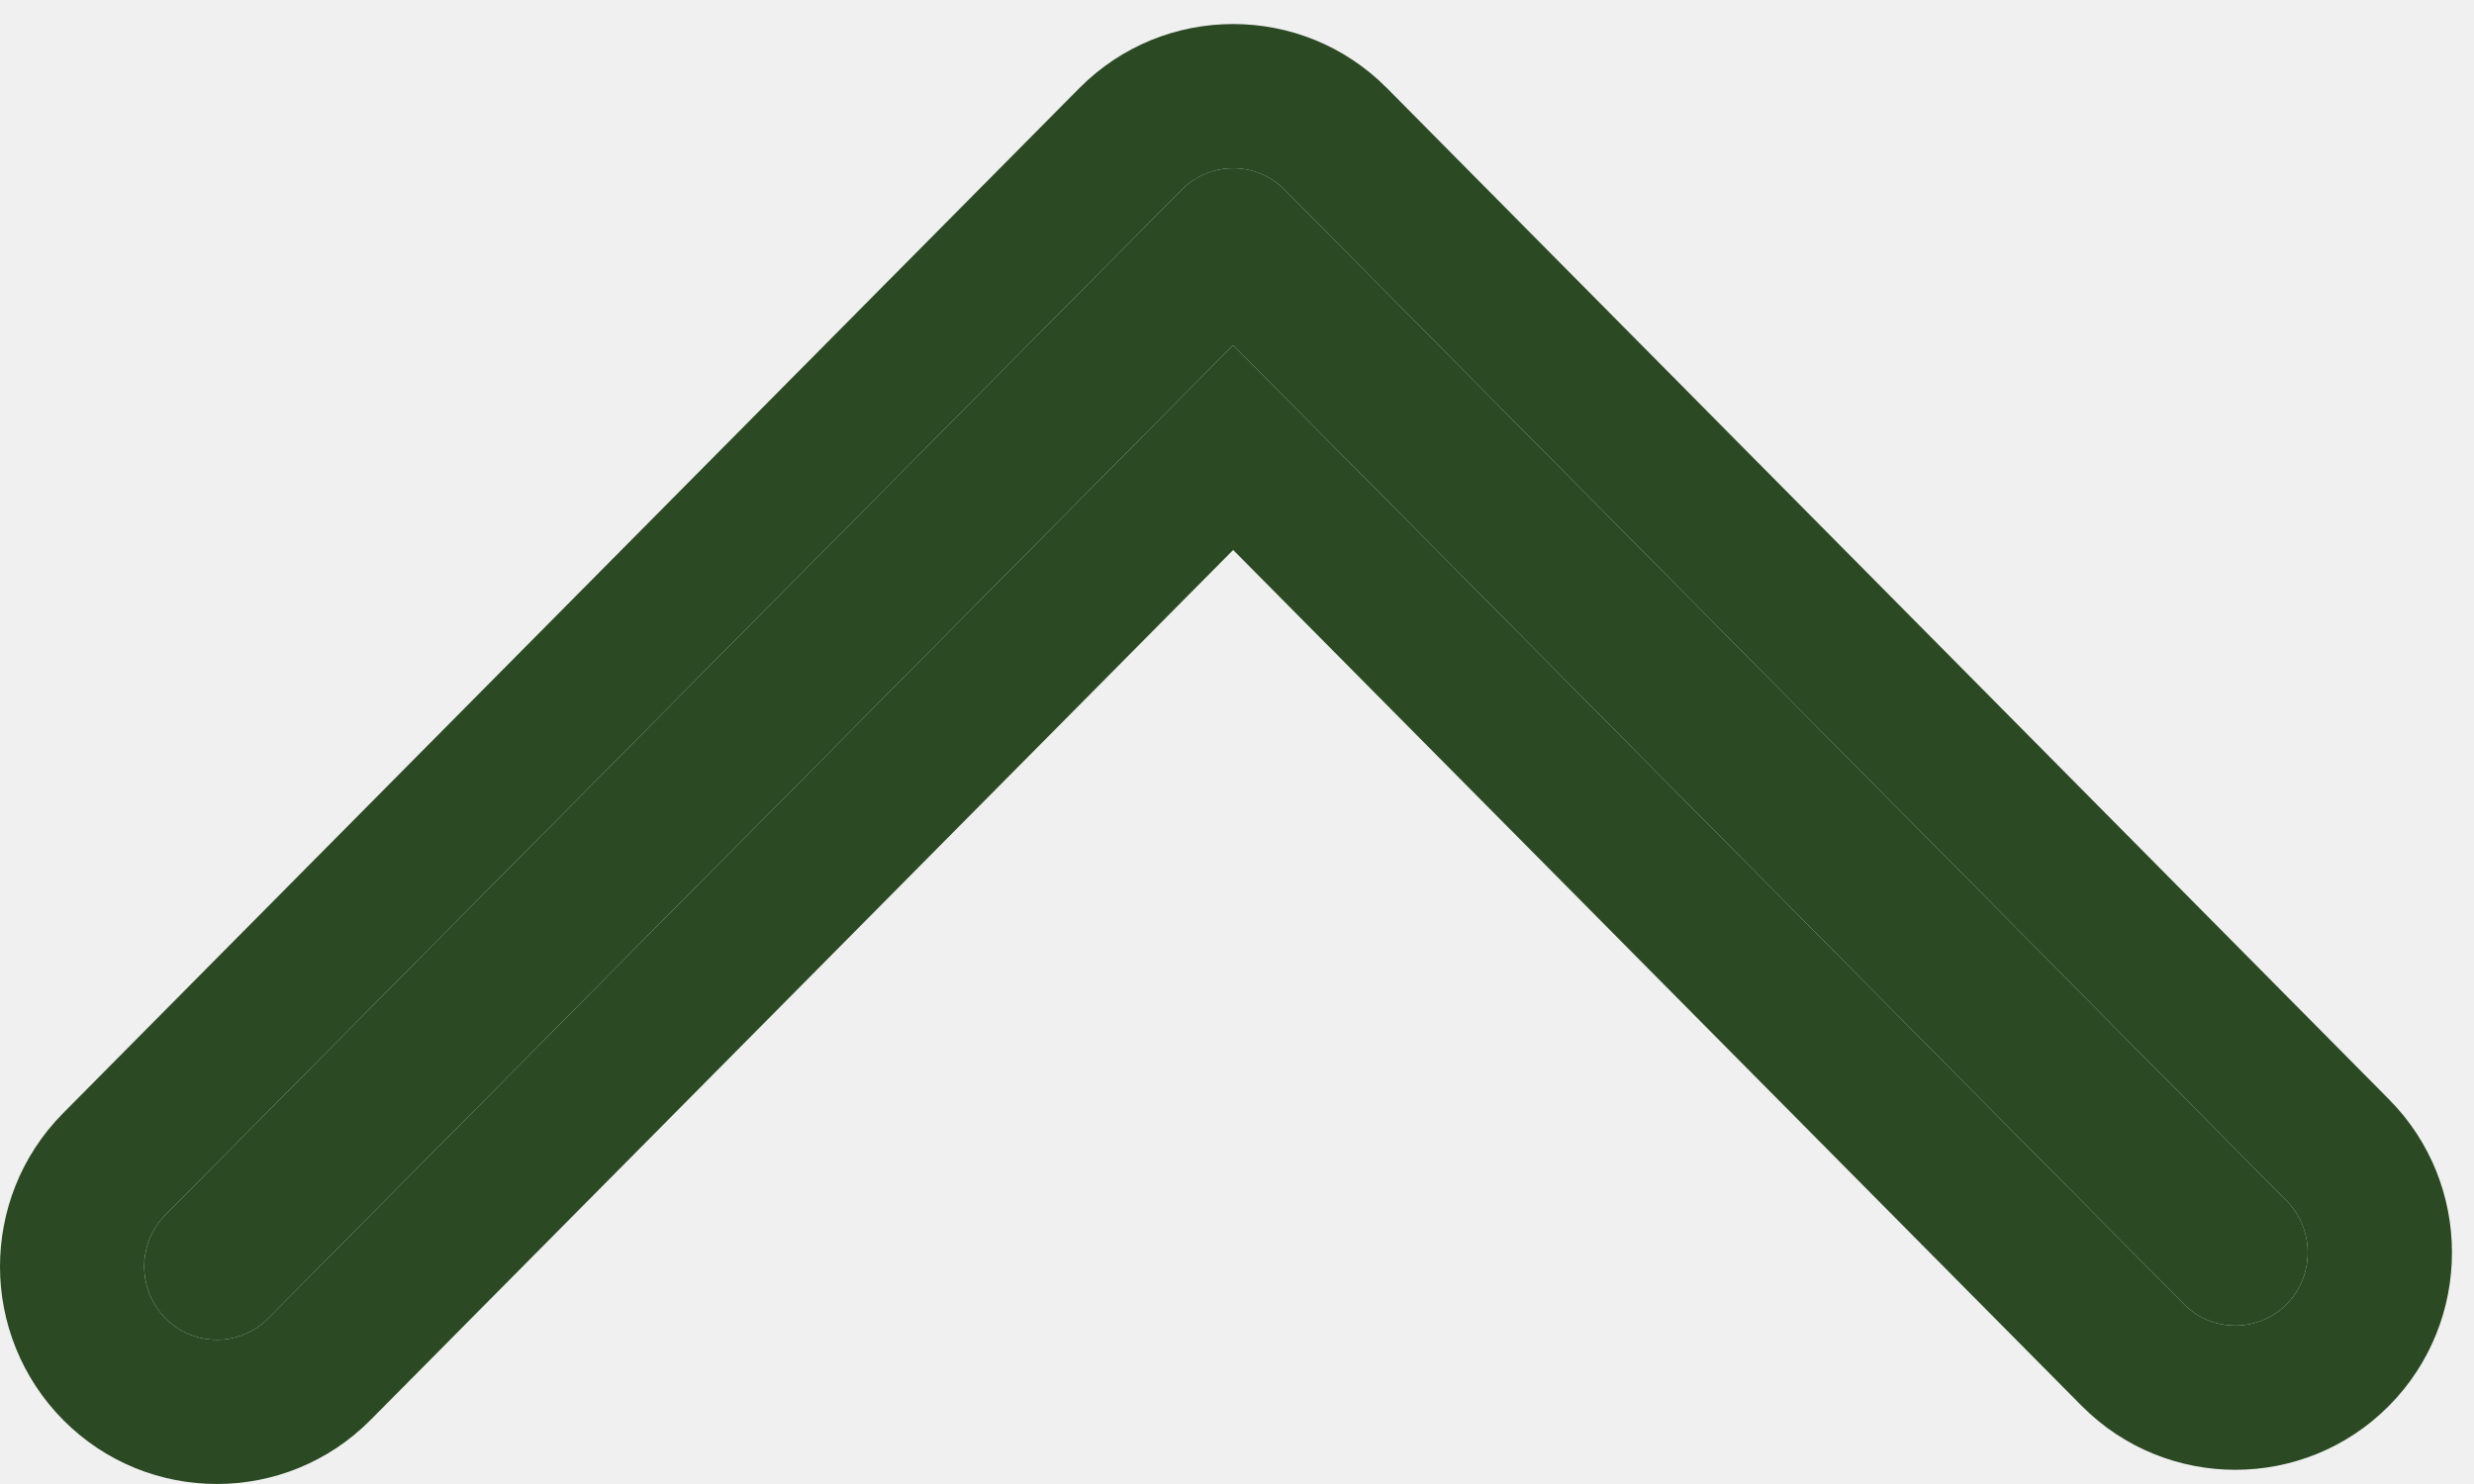
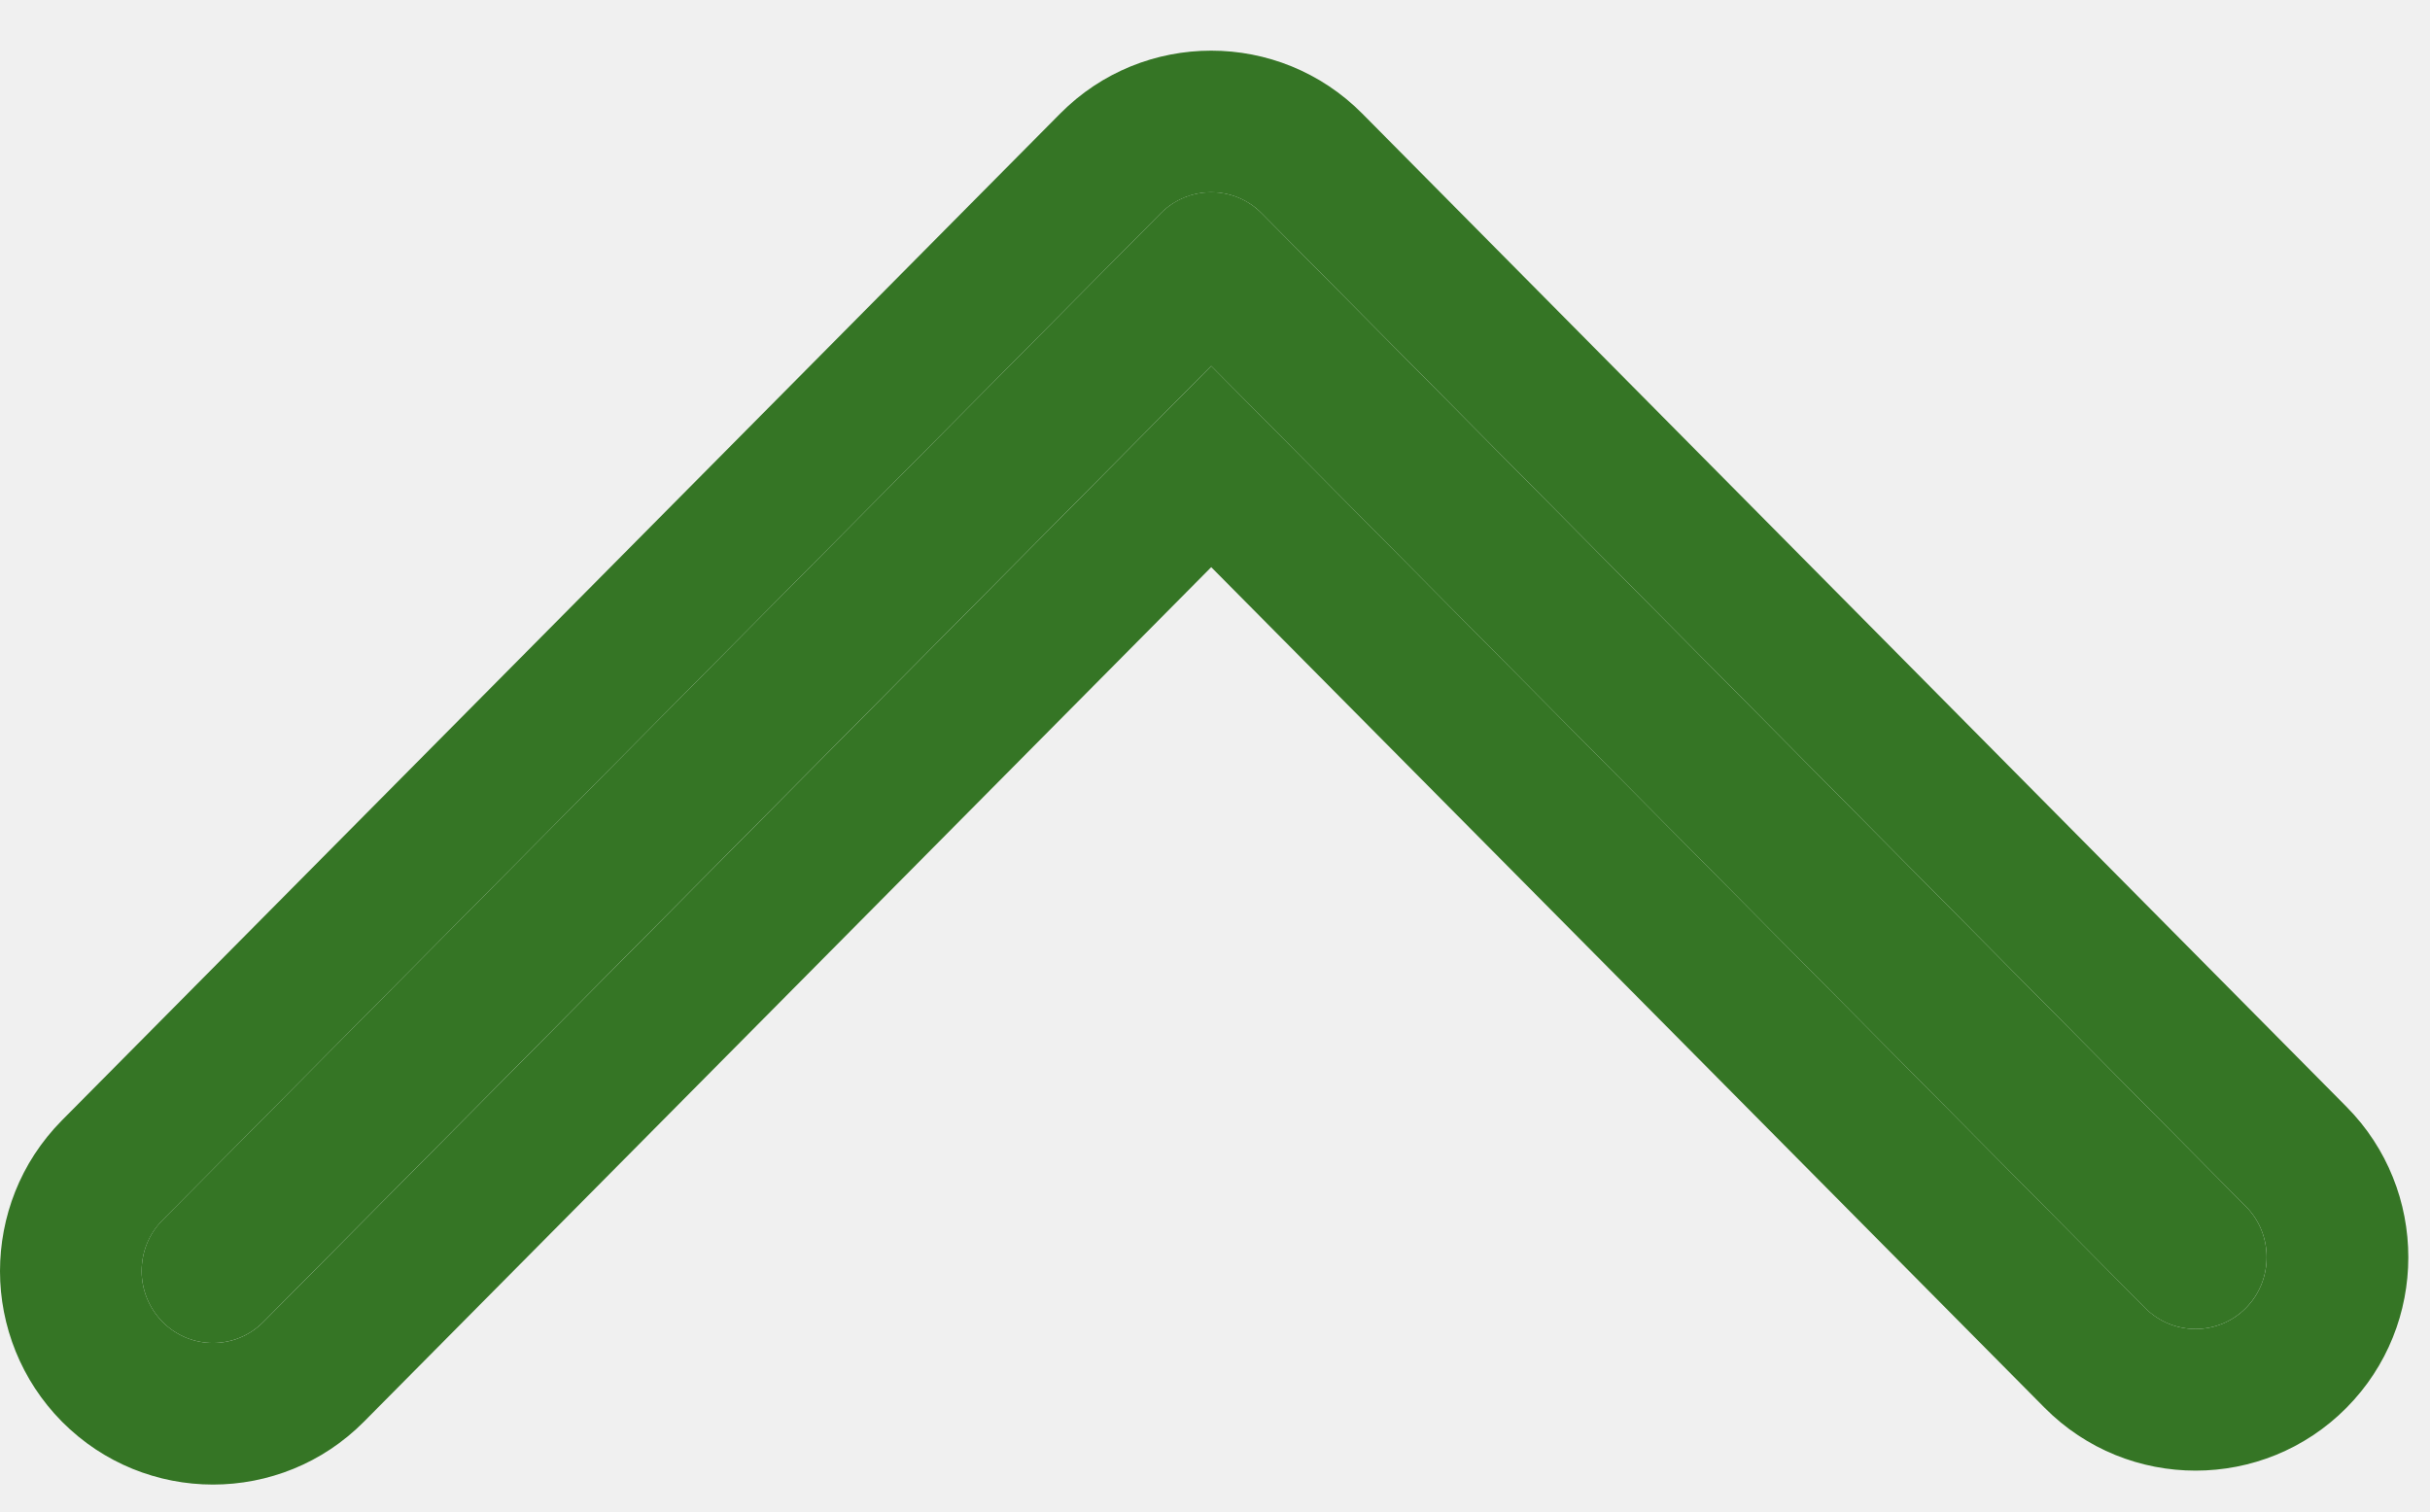
- <svg xmlns="http://www.w3.org/2000/svg" width="45" height="27" viewBox="0 0 45 27" fill="none">
-   <path d="M2.624 23.047C2.624 23.384 2.756 23.73 3.012 23.988C3.525 24.506 4.364 24.506 4.877 23.988L22.43 6.279L39.726 23.73C40.239 24.247 41.078 24.247 41.591 23.73C42.104 23.212 42.104 22.365 41.591 21.848L23.362 3.449C22.849 2.931 22.01 2.931 21.497 3.449L3.012 22.099C2.748 22.365 2.624 22.703 2.624 23.047Z" fill="#2B4A24" />
-   <path fill-rule="evenodd" clip-rule="evenodd" d="M21.72 3.269C21.641 3.319 21.566 3.379 21.497 3.449L3.012 22.099C2.748 22.366 2.623 22.703 2.623 23.048C2.623 23.385 2.756 23.73 3.012 23.988C3.525 24.506 4.364 24.506 4.877 23.988L22.43 6.279L39.726 23.73C40.239 24.247 41.078 24.247 41.591 23.73C42.104 23.212 42.104 22.366 41.591 21.848L23.362 3.449C23.293 3.379 23.219 3.319 23.14 3.269C22.709 2.991 22.15 2.991 21.72 3.269ZM43.454 20.002L25.226 1.602C23.687 0.049 21.173 0.049 19.634 1.602L1.149 20.252C0.369 21.039 -2.14743e-06 22.053 -2.24627e-06 23.048C-2.3463e-06 24.055 0.39 25.07 1.149 25.835C2.688 27.388 5.201 27.388 6.74 25.835L22.43 10.006L37.863 25.577C39.402 27.13 41.915 27.13 43.454 25.577C44.981 24.037 44.981 21.541 43.454 20.002Z" fill="#2B4A24" />
+ <svg xmlns="http://www.w3.org/2000/svg" width="45" height="28" viewBox="0 0 45 28" fill="none">
+   <g clip-path="url(#clip0_141_148)">
+     <path d="M2.623 23.547C2.623 23.884 2.755 24.23 3.012 24.488C3.524 25.006 4.364 25.006 4.876 24.488L22.429 6.779L39.726 24.23C40.239 24.747 41.078 24.747 41.59 24.23C42.103 23.712 42.103 22.865 41.59 22.348L23.362 3.949C22.849 3.431 22.01 3.431 21.497 3.949L3.012 22.599C2.747 22.865 2.623 23.203 2.623 23.547Z" fill="#357525" />
+     <path d="M19.634 2.103C21.173 0.55 23.686 0.55 25.226 2.103L43.454 20.502C44.98 22.042 44.98 24.537 43.454 26.077C41.915 27.63 39.403 27.63 37.863 26.077L22.43 10.506L6.74 26.335C5.201 27.888 2.688 27.888 1.148 26.335C0.39 25.57 1.80597e-05 24.555 0 23.548C9.884e-08 22.553 0.369 21.539 1.148 20.752L19.634 2.103ZM23.14 3.769C22.709 3.492 22.15 3.492 21.72 3.769C21.641 3.819 21.566 3.88 21.497 3.949L3.012 22.6C2.748 22.866 2.623 23.203 2.623 23.548C2.623 23.885 2.756 24.23 3.012 24.488C3.525 25.006 4.364 25.006 4.877 24.488L22.43 6.779L39.727 24.23C40.239 24.747 41.078 24.747 41.591 24.23C42.103 23.712 42.104 22.866 41.591 22.349L23.362 3.949C23.294 3.88 23.218 3.819 23.14 3.769Z" fill="#357525" />
+   </g>
+   <defs>
+     <clipPath id="clip0_141_148">
+       <rect width="45" height="27" fill="white" transform="translate(0 0.5)" />
+     </clipPath>
+   </defs>
</svg>
